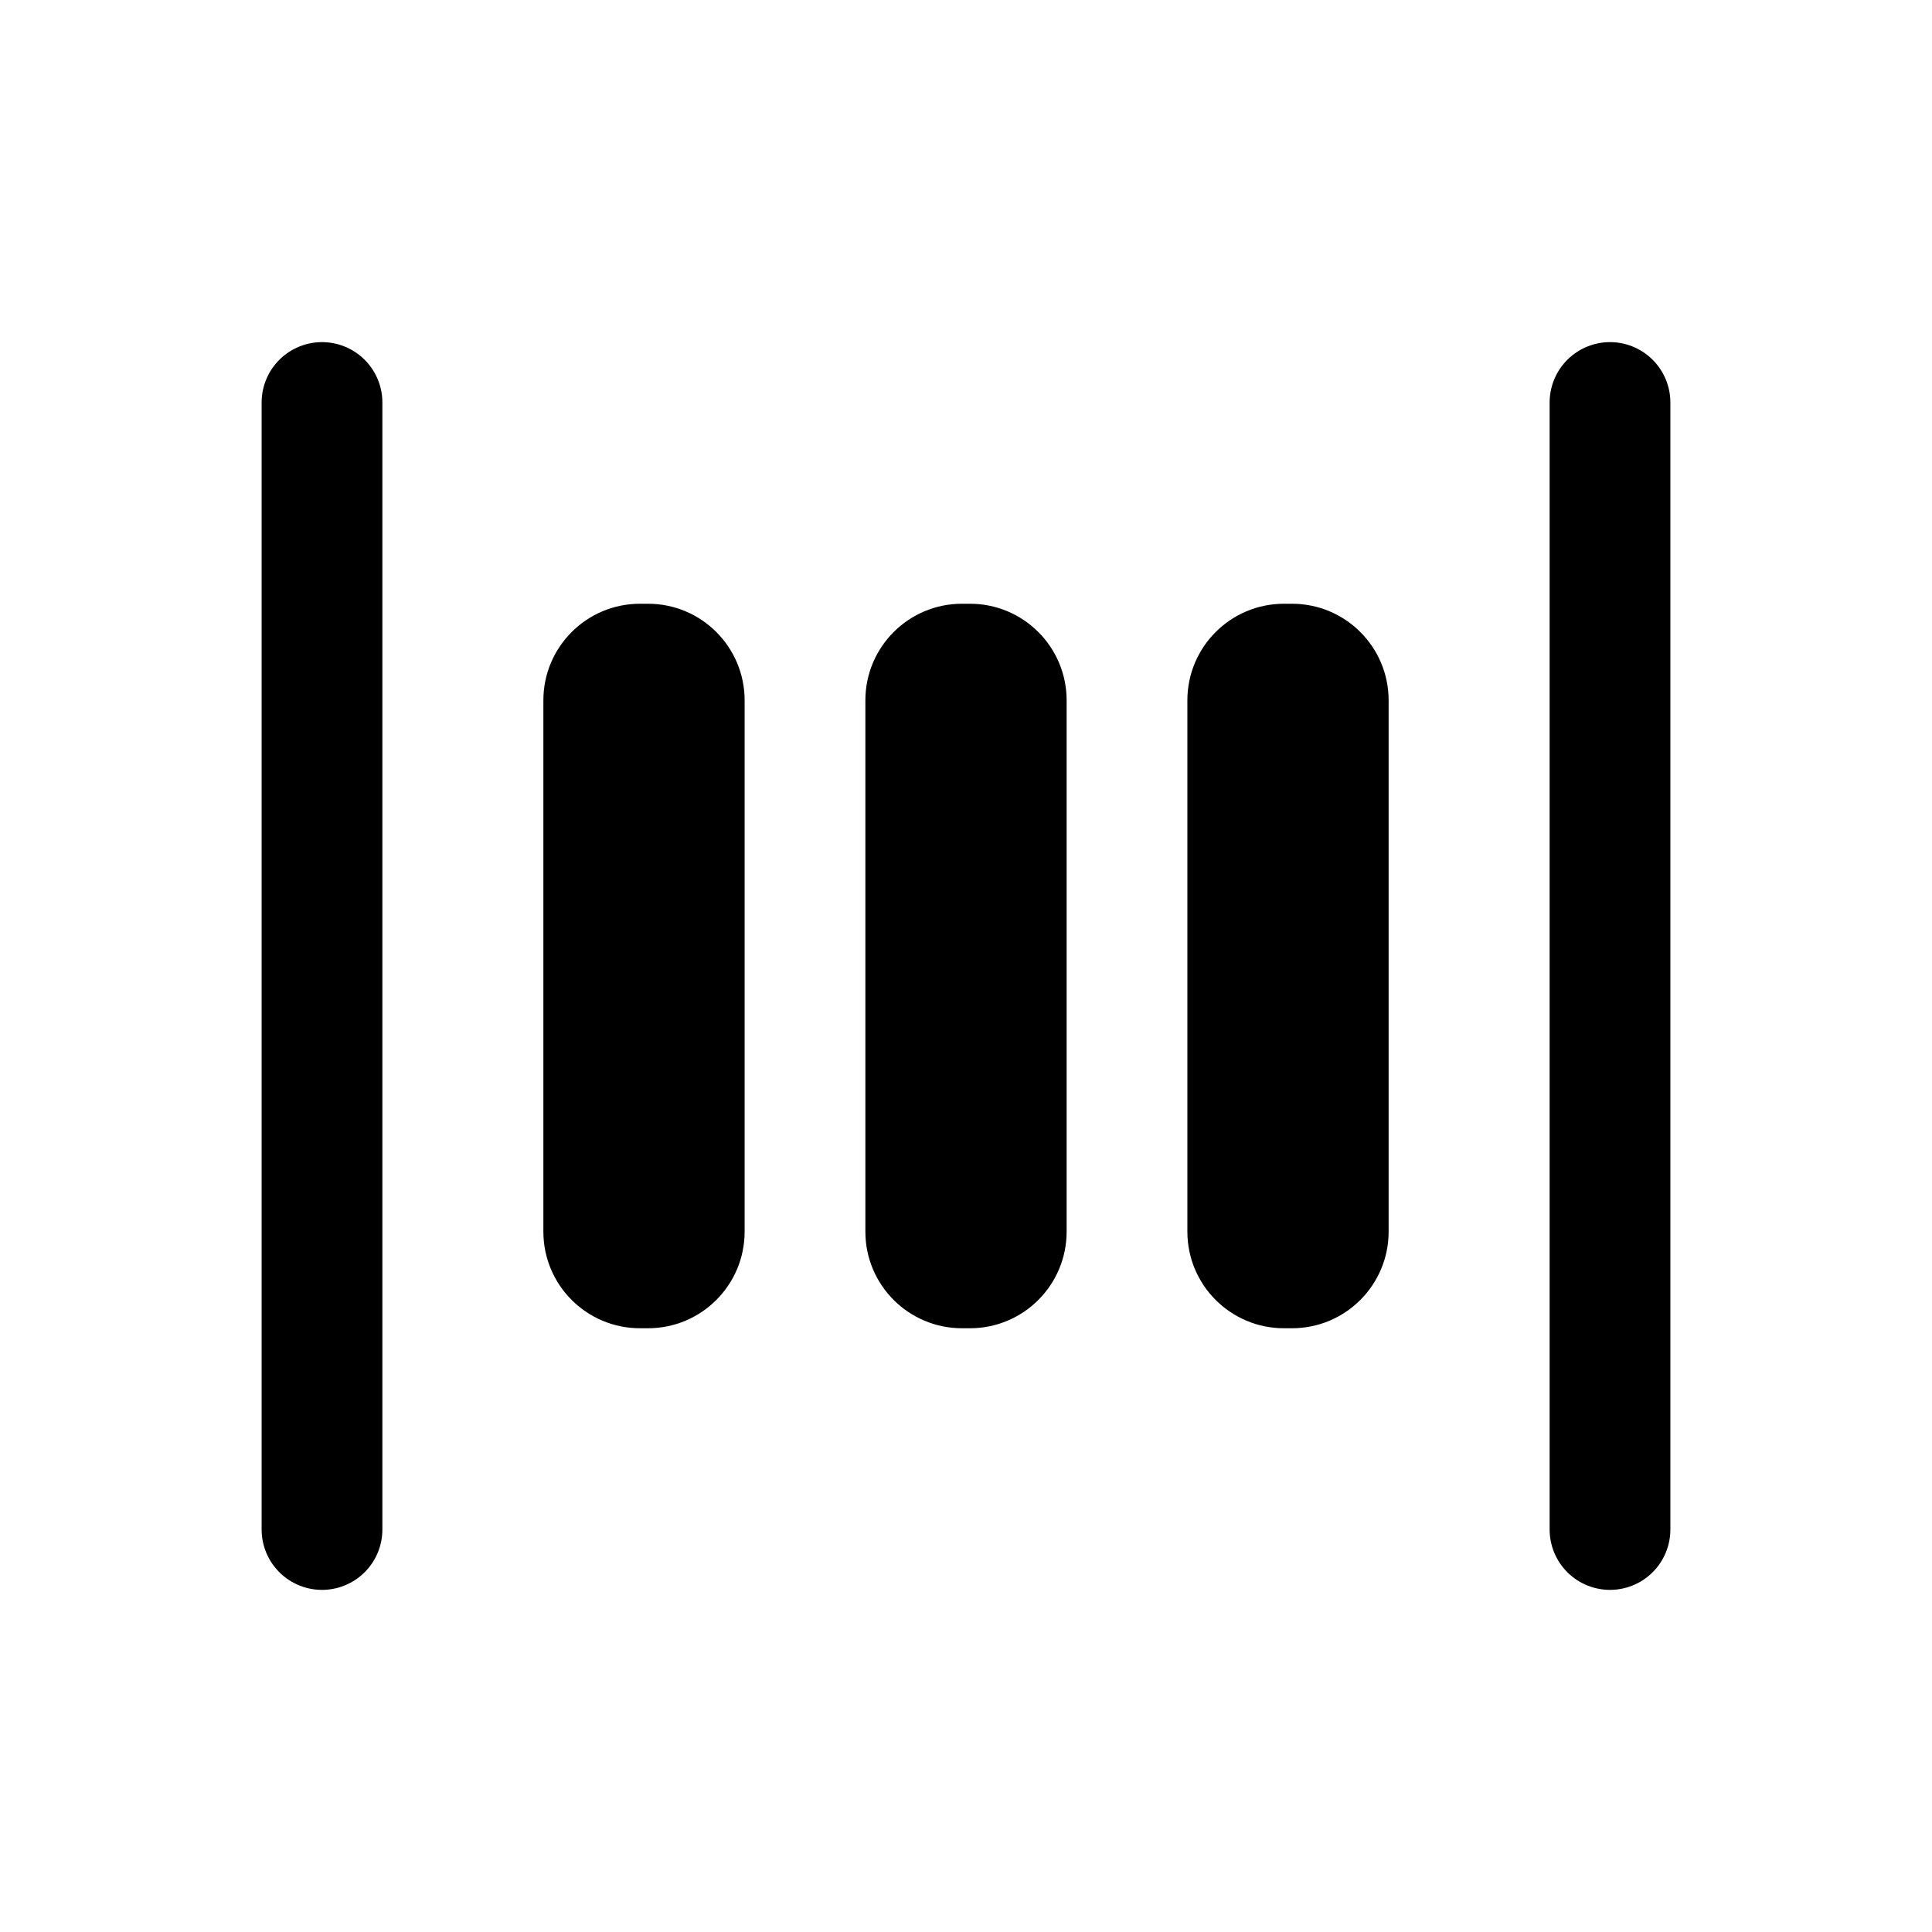
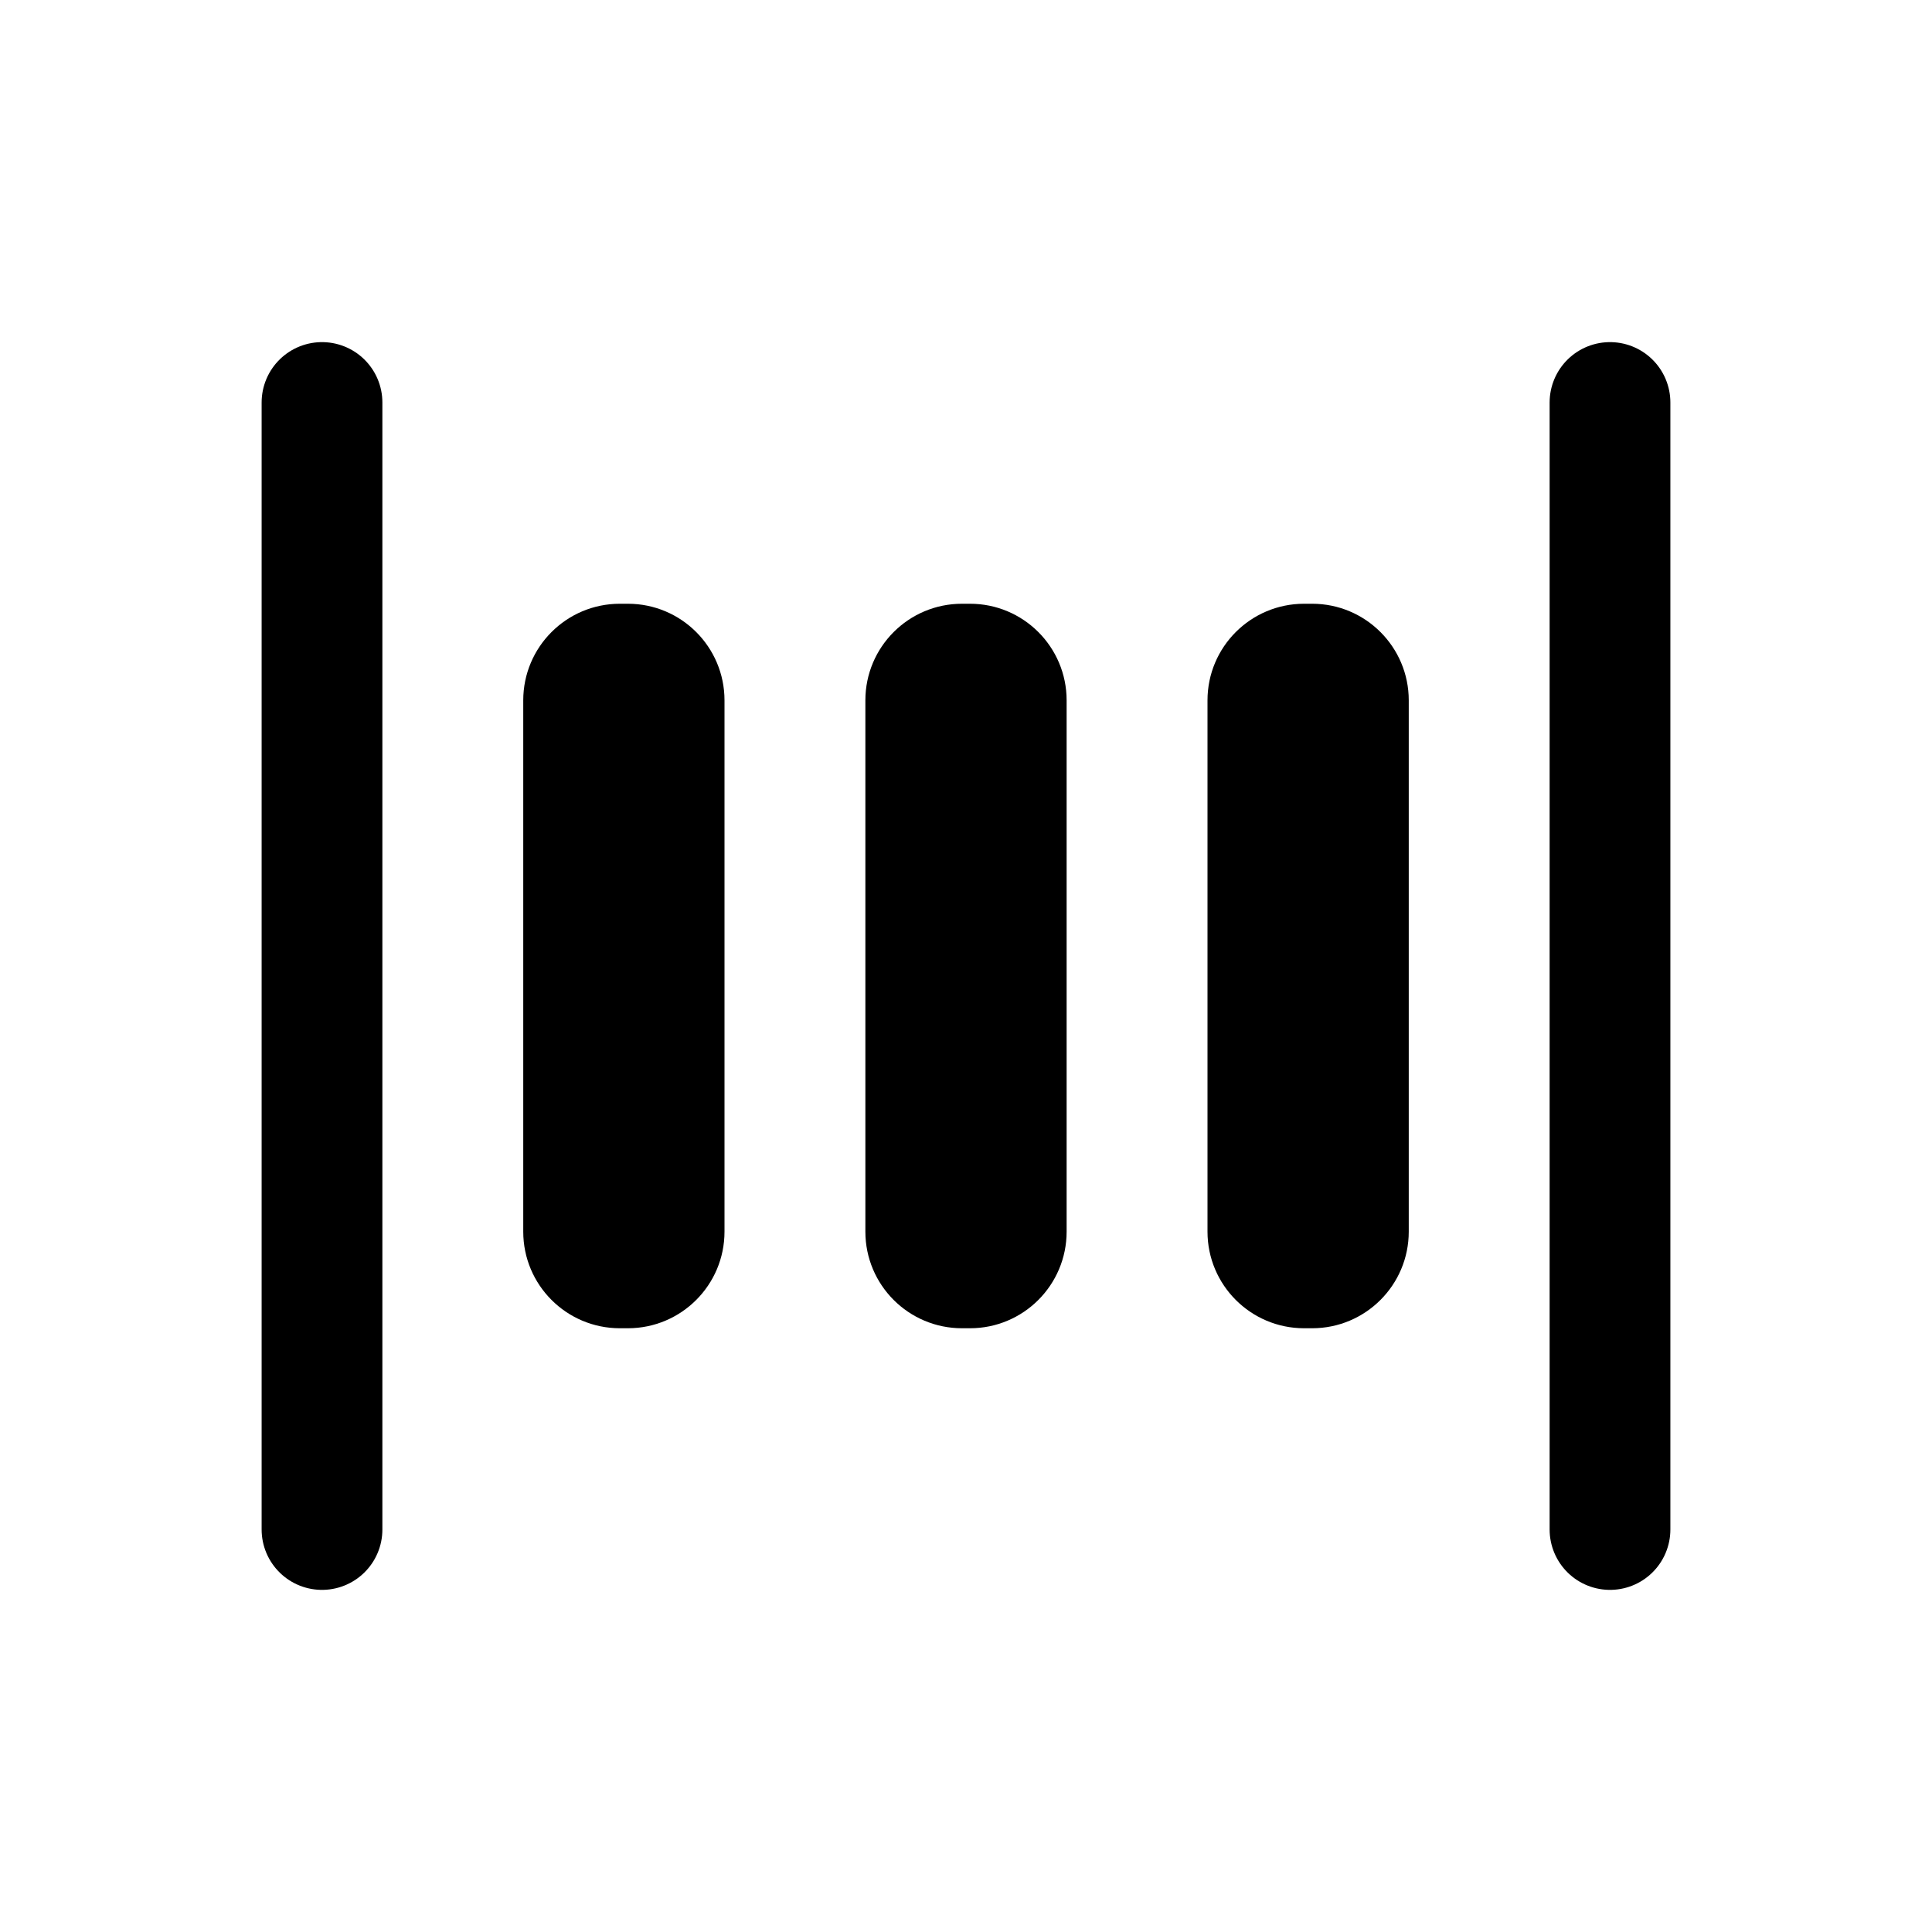
<svg xmlns="http://www.w3.org/2000/svg" viewBox="0 0 24 24" width="24" height="24" fill="none" stroke="currentColor" stroke-width="1.5" stroke-linecap="round" stroke-linejoin="round" aria-hidden="true" data-icon="justify-evenly">
  <path d="M4 5v14" />
  <path d="M20 5v14" />
-   <rect x="6.75" y="7.5" width="2.5" height="9" rx="1.2" fill="currentColor" stroke="none" />
+   <rect x="6.5" y="7.5" width="2.5" height="9" rx="1.2" fill="currentColor" stroke="none" />
  <rect x="10.75" y="7.5" width="2.5" height="9" rx="1.2" fill="currentColor" stroke="none" />
-   <rect x="14.75" y="7.5" width="2.5" height="9" rx="1.2" fill="currentColor" stroke="none" />
+   <rect x="15" y="7.5" width="2.5" height="9" rx="1.2" fill="currentColor" stroke="none" />
</svg>
